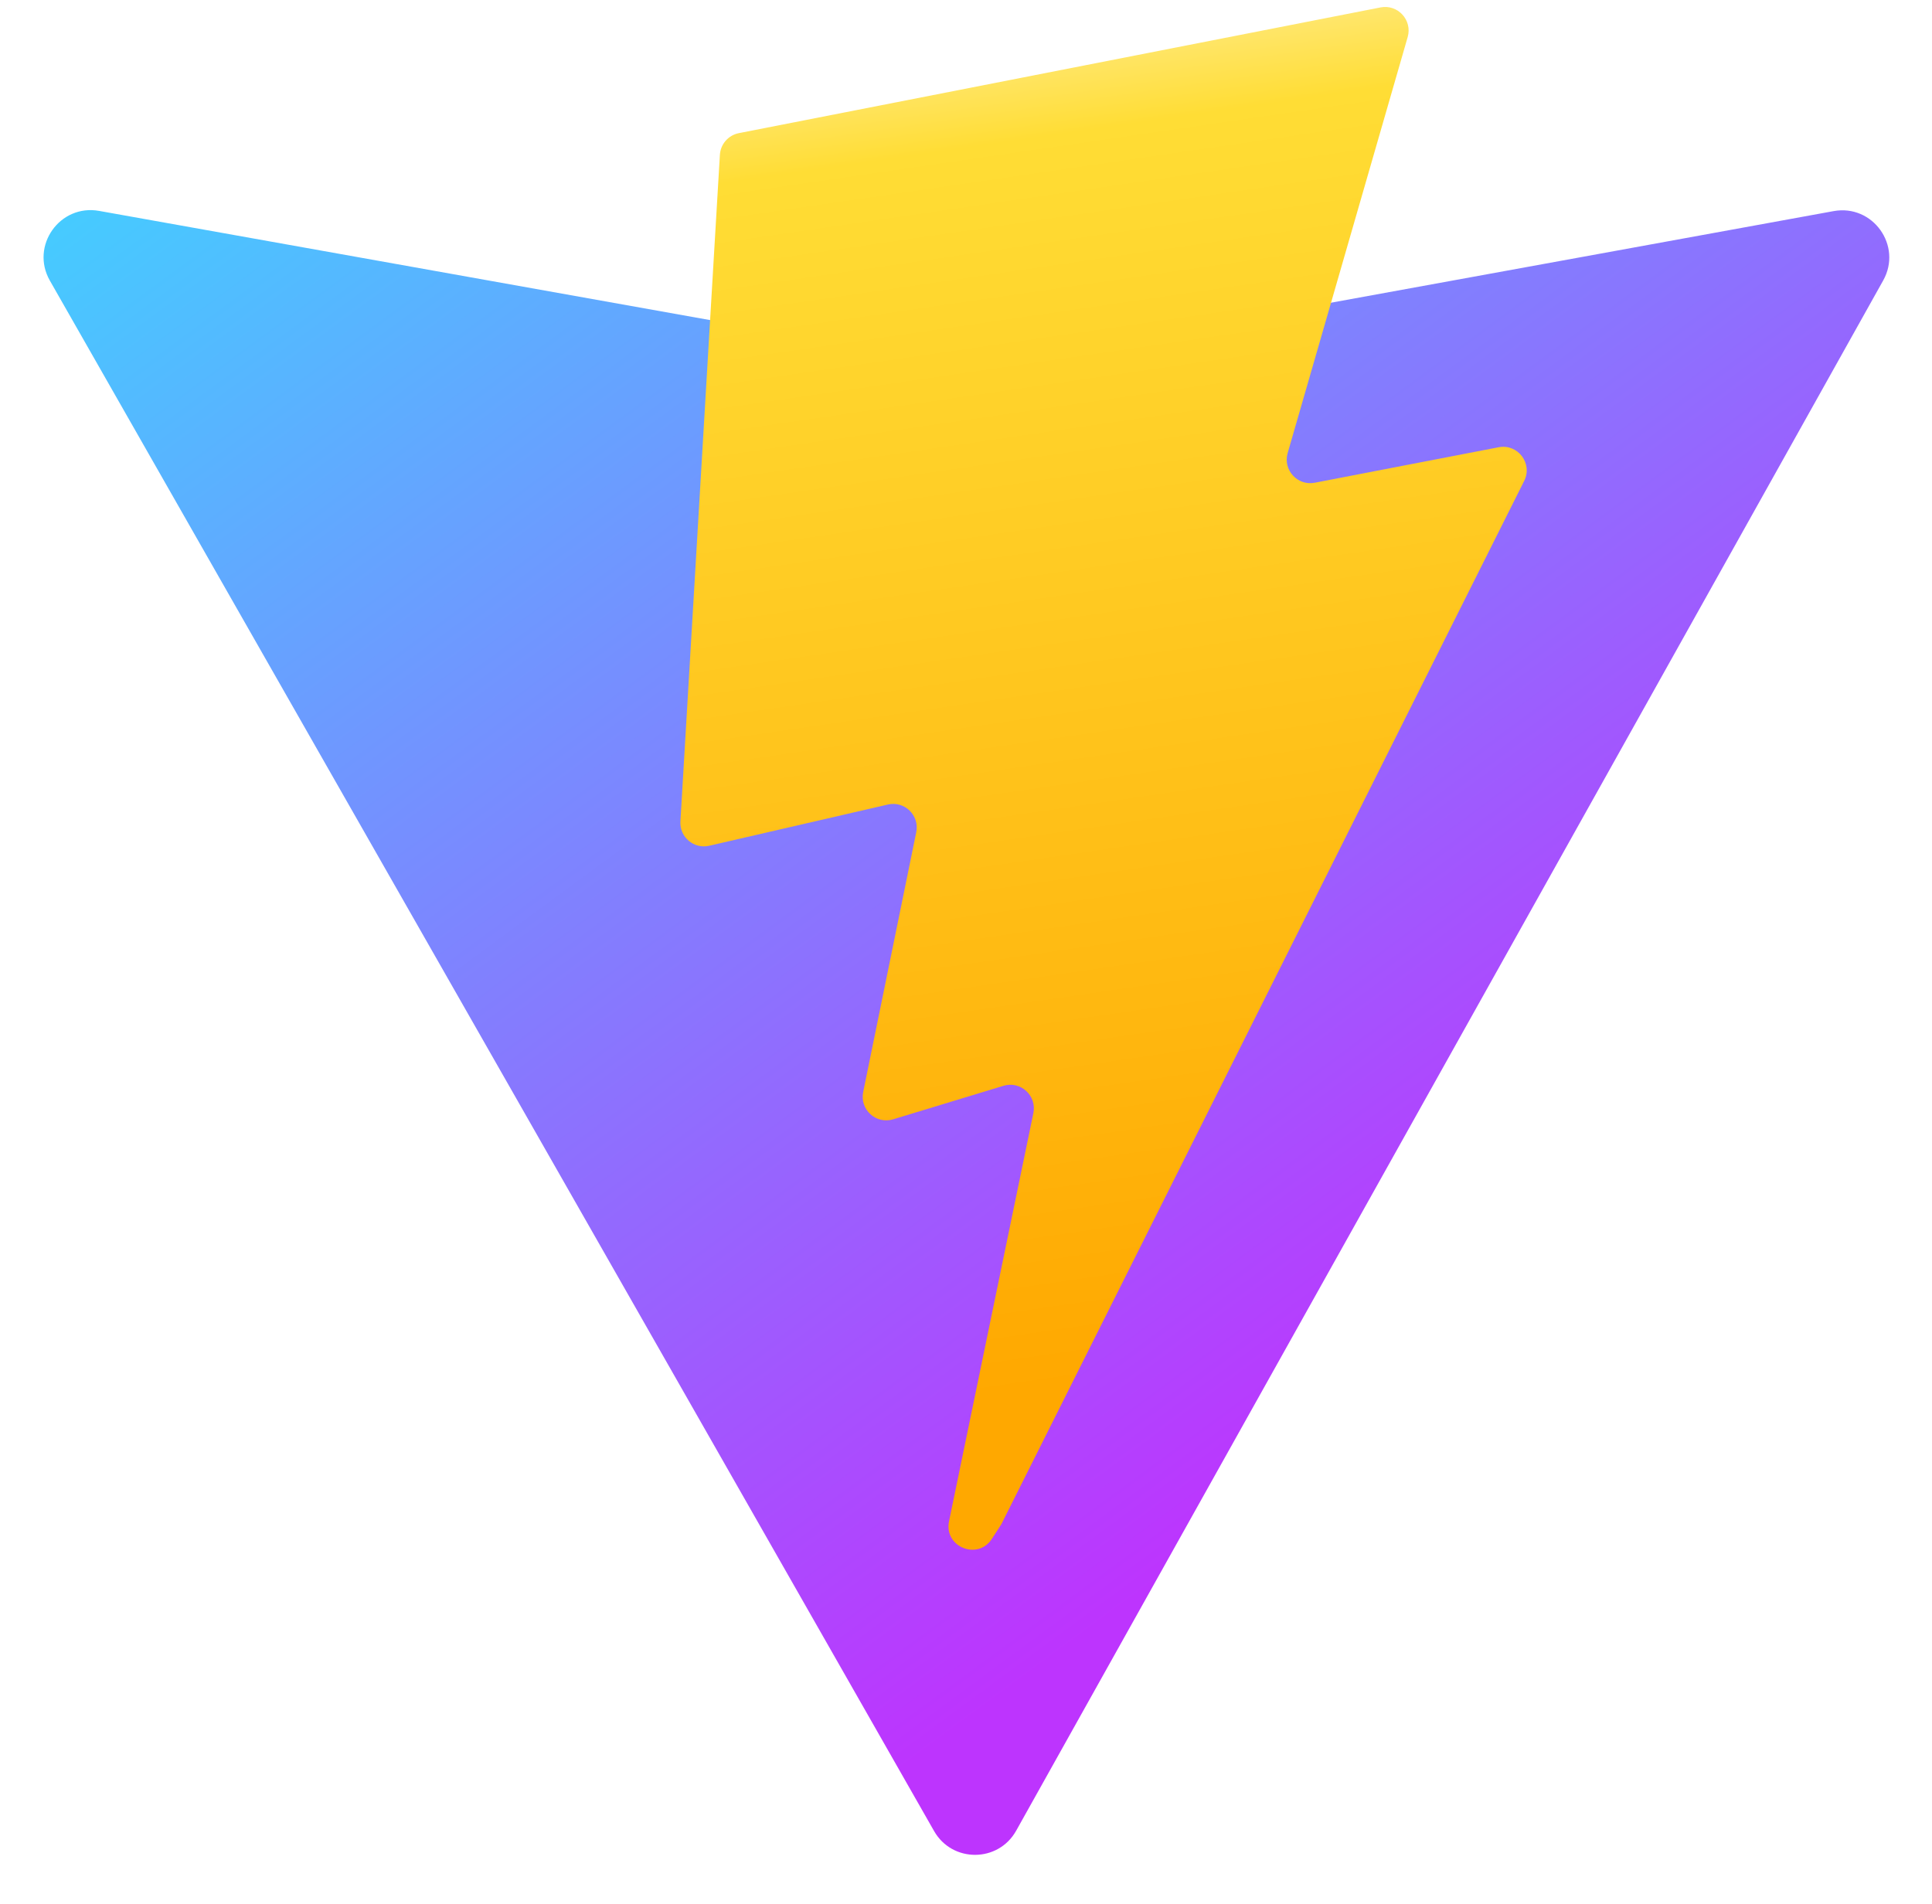
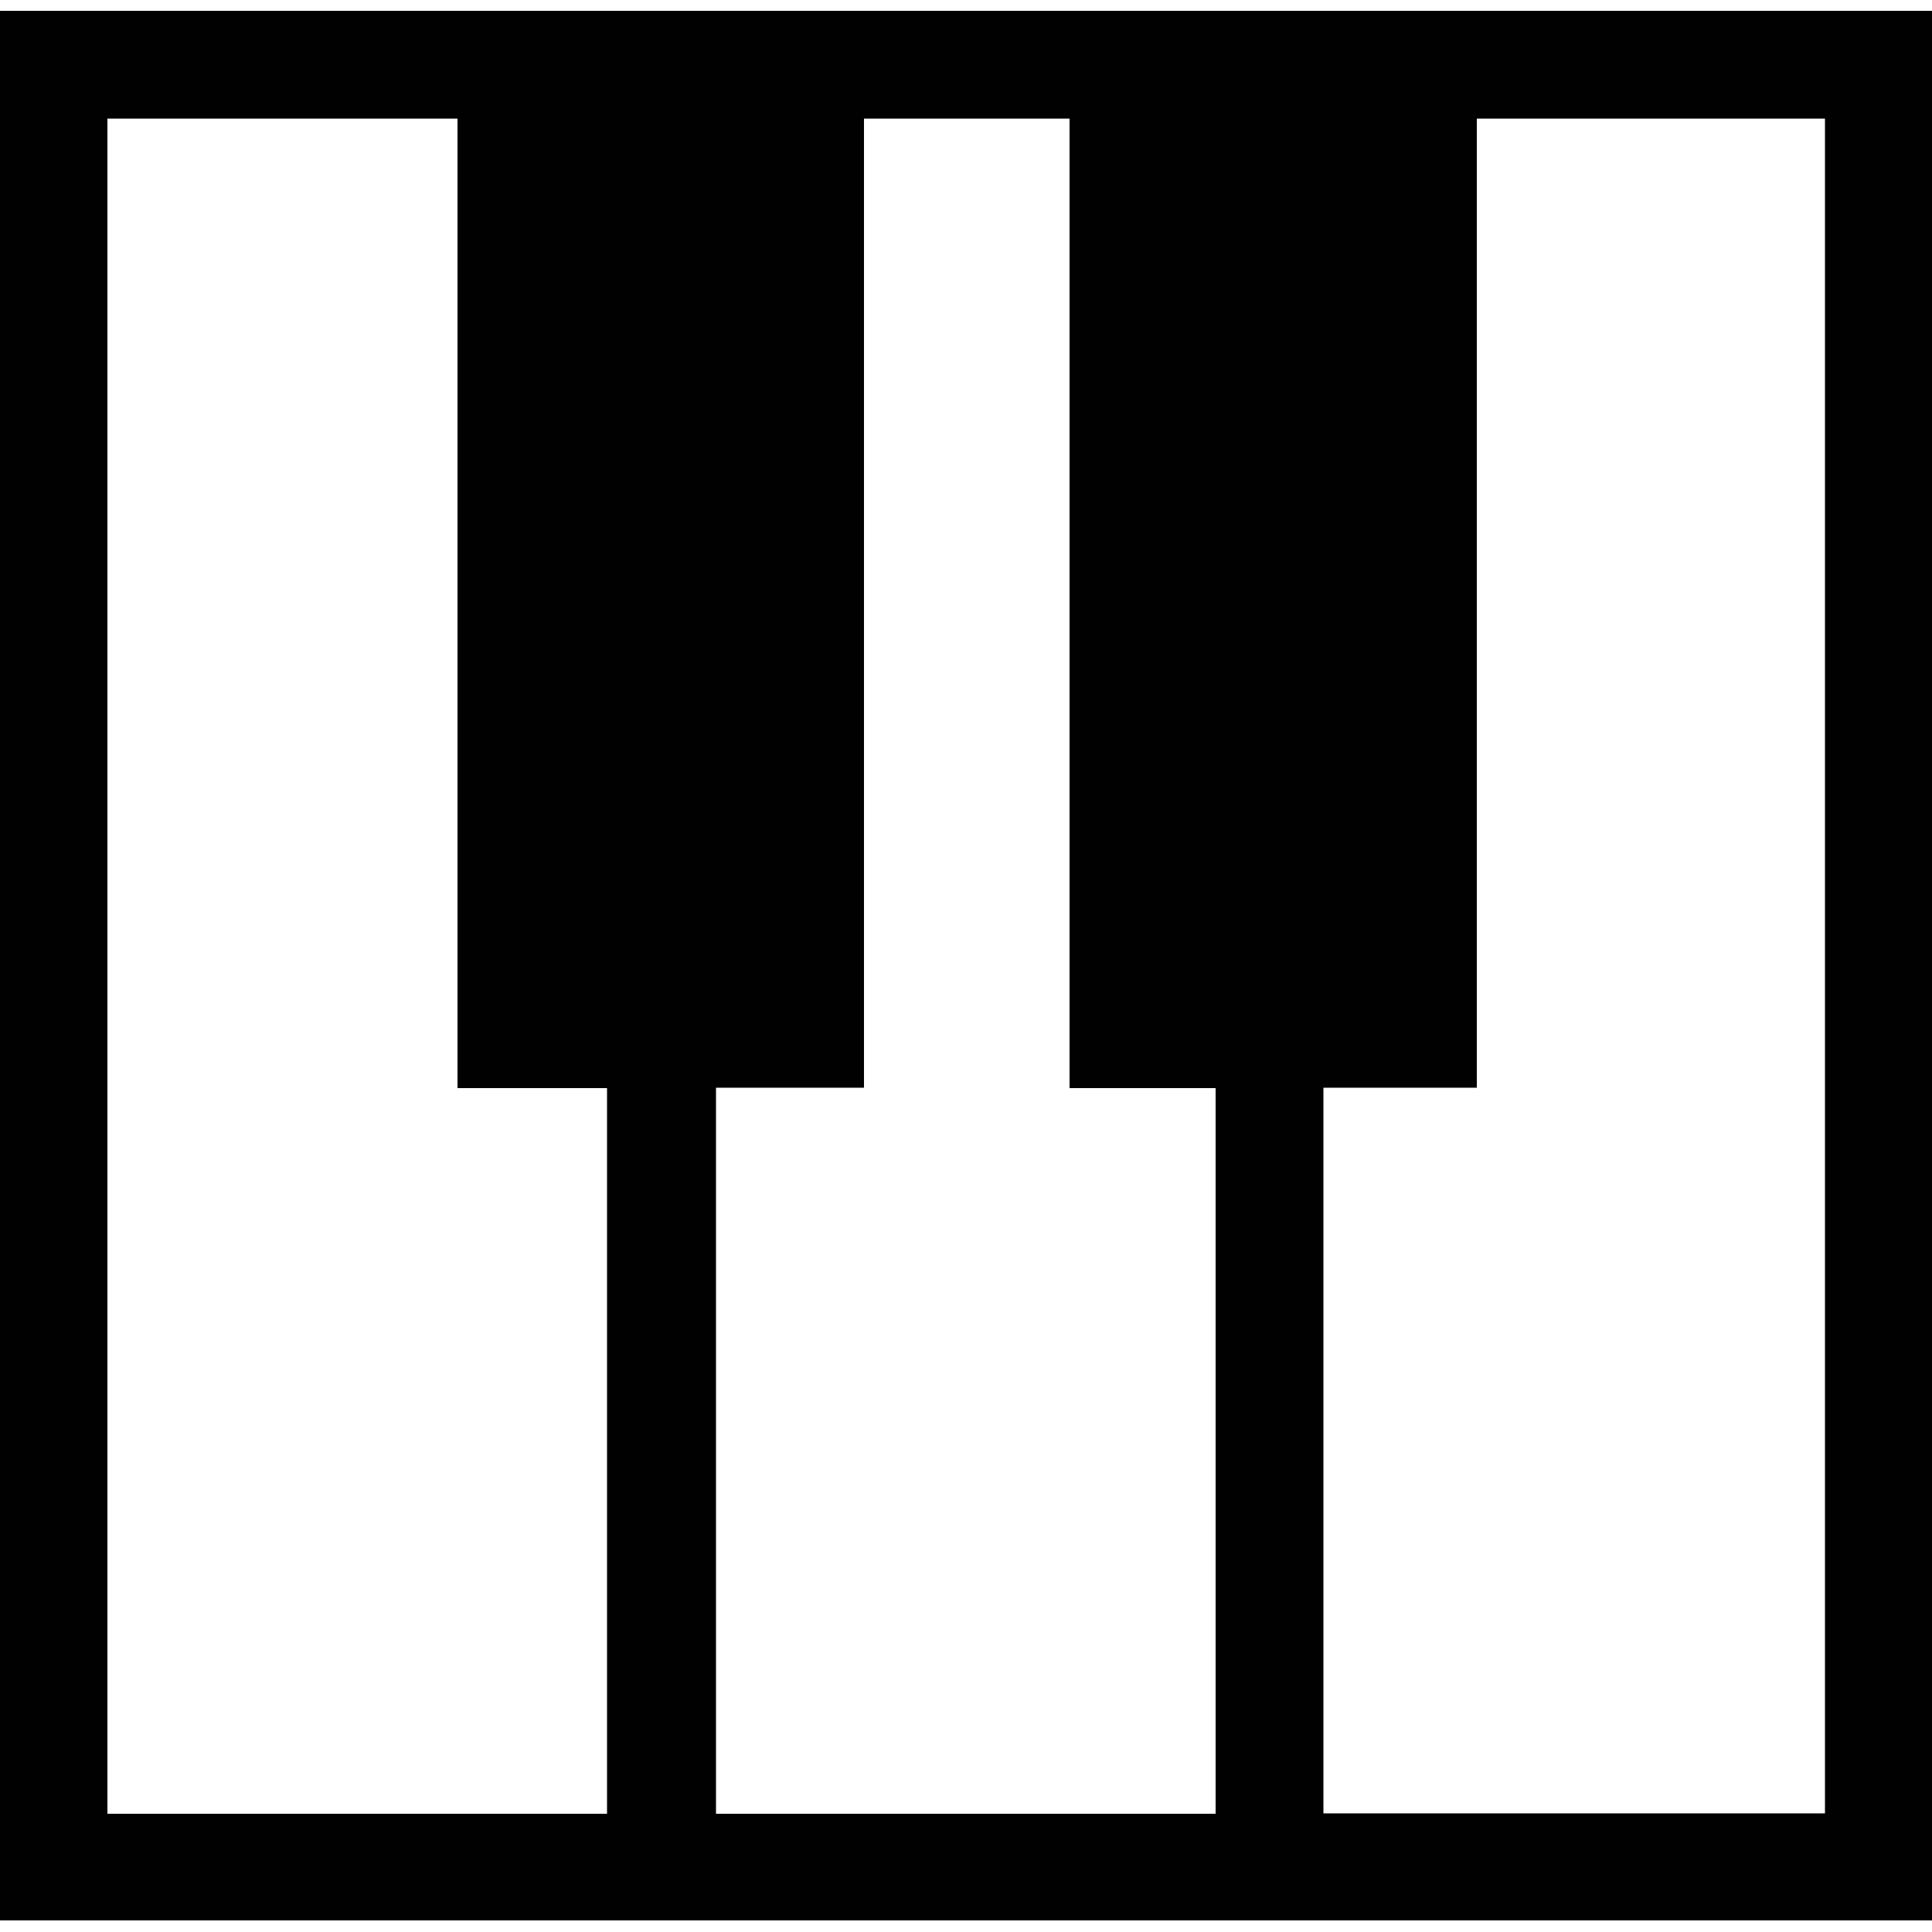
- <svg xmlns="http://www.w3.org/2000/svg" width="410" height="404" viewBox="0 0 410 404" fill="none">
-   <path d="M399.641 59.525L215.643 388.545C211.844 395.338 202.084 395.378 198.228 388.618L10.582 59.556C6.381 52.19 12.68 43.267 21.028 44.759L205.223 77.682C206.398 77.892 207.601 77.89 208.776 77.676L389.119 44.806C397.439 43.289 403.768 52.143 399.641 59.525Z" fill="url(#paint0_linear)" />
-   <path d="M292.965 1.574L156.801 28.255C154.563 28.694 152.906 30.59 152.771 32.866L144.395 174.33C144.198 177.662 147.258 180.248 150.51 179.498L188.42 170.749C191.967 169.931 195.172 173.055 194.443 176.622L183.18 231.775C182.422 235.487 185.907 238.661 189.532 237.56L212.947 230.446C216.577 229.344 220.065 232.527 219.297 236.242L201.398 322.875C200.278 328.294 207.486 331.249 210.492 326.603L212.5 323.5L323.454 102.072C325.312 98.365 322.108 94.137 318.036 94.923L279.014 102.454C275.347 103.161 272.227 99.746 273.262 96.158L298.731 7.867C299.767 4.273 296.636 0.855 292.965 1.574Z" fill="url(#paint1_linear)" />
-   <defs>
-     <linearGradient id="paint0_linear" x1="6" y1="33" x2="235" y2="344" gradientUnits="userSpaceOnUse">
-       <stop stop-color="#41D1FF" />
-       <stop offset="1" stop-color="#BD34FE" />
-     </linearGradient>
-     <linearGradient id="paint1_linear" x1="194.651" y1="8.818" x2="236.076" y2="292.989" gradientUnits="userSpaceOnUse">
-       <stop stop-color="#FFEA83" />
-       <stop offset="0.083" stop-color="#FFDD35" />
-       <stop offset="1" stop-color="#FFA800" />
-     </linearGradient>
-   </defs>
+ <svg xmlns="http://www.w3.org/2000/svg" version="1.1" id="Layer_1" x="0px" y="0px" viewBox="0 0 500 500" enable-background="new 0 0 500 500" xml:space="preserve">
+   <path fill="#010101" d="M382.1,2.8h-39.8h-27.8h-37.8h-53.2h-38.3h-28.4h-38.7H0v494.2h157h28.4h129.2h27.8H500V2.8H382.1z   M27.8,469.3V30.7h90.6v250.9h38.7v187.8H27.8V469.3z M185.3,469.3V281.5h38.3V30.7h53.2v250.9h37.8v187.8H185.3V469.3z   M472.2,469.3H342.5V281.5h39.7V30.7h90.1V469.3z" />
</svg>
